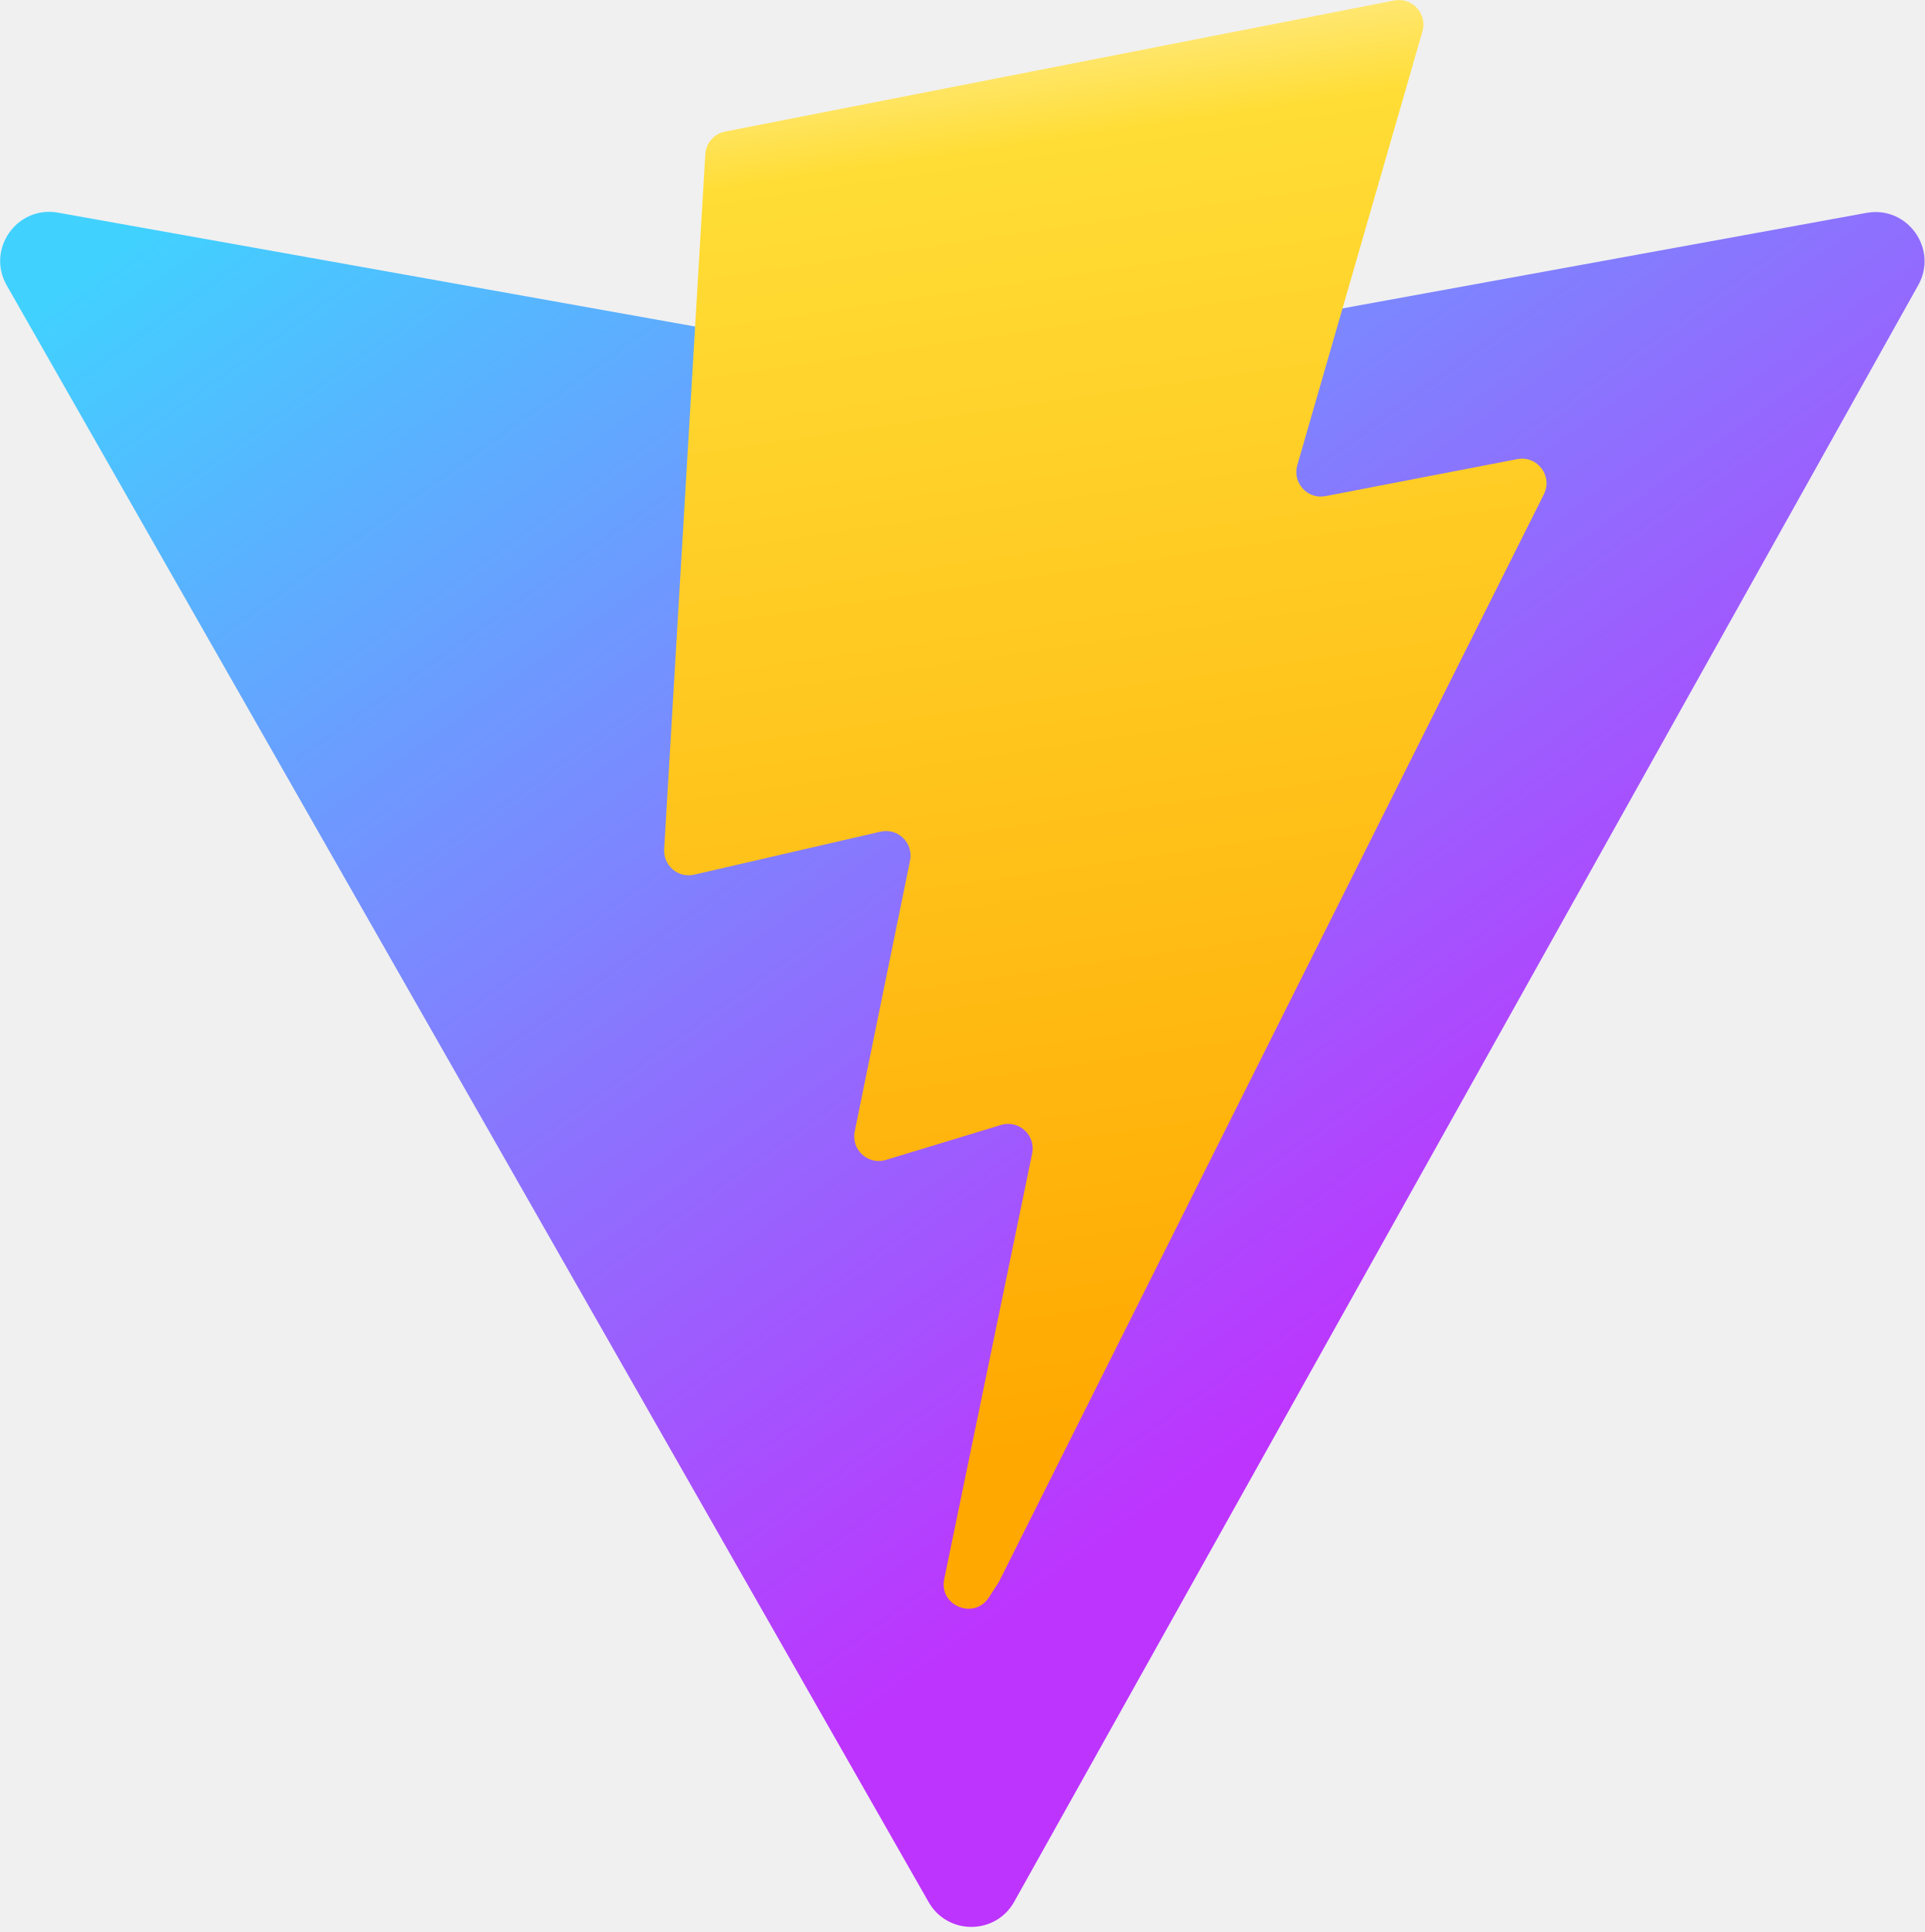
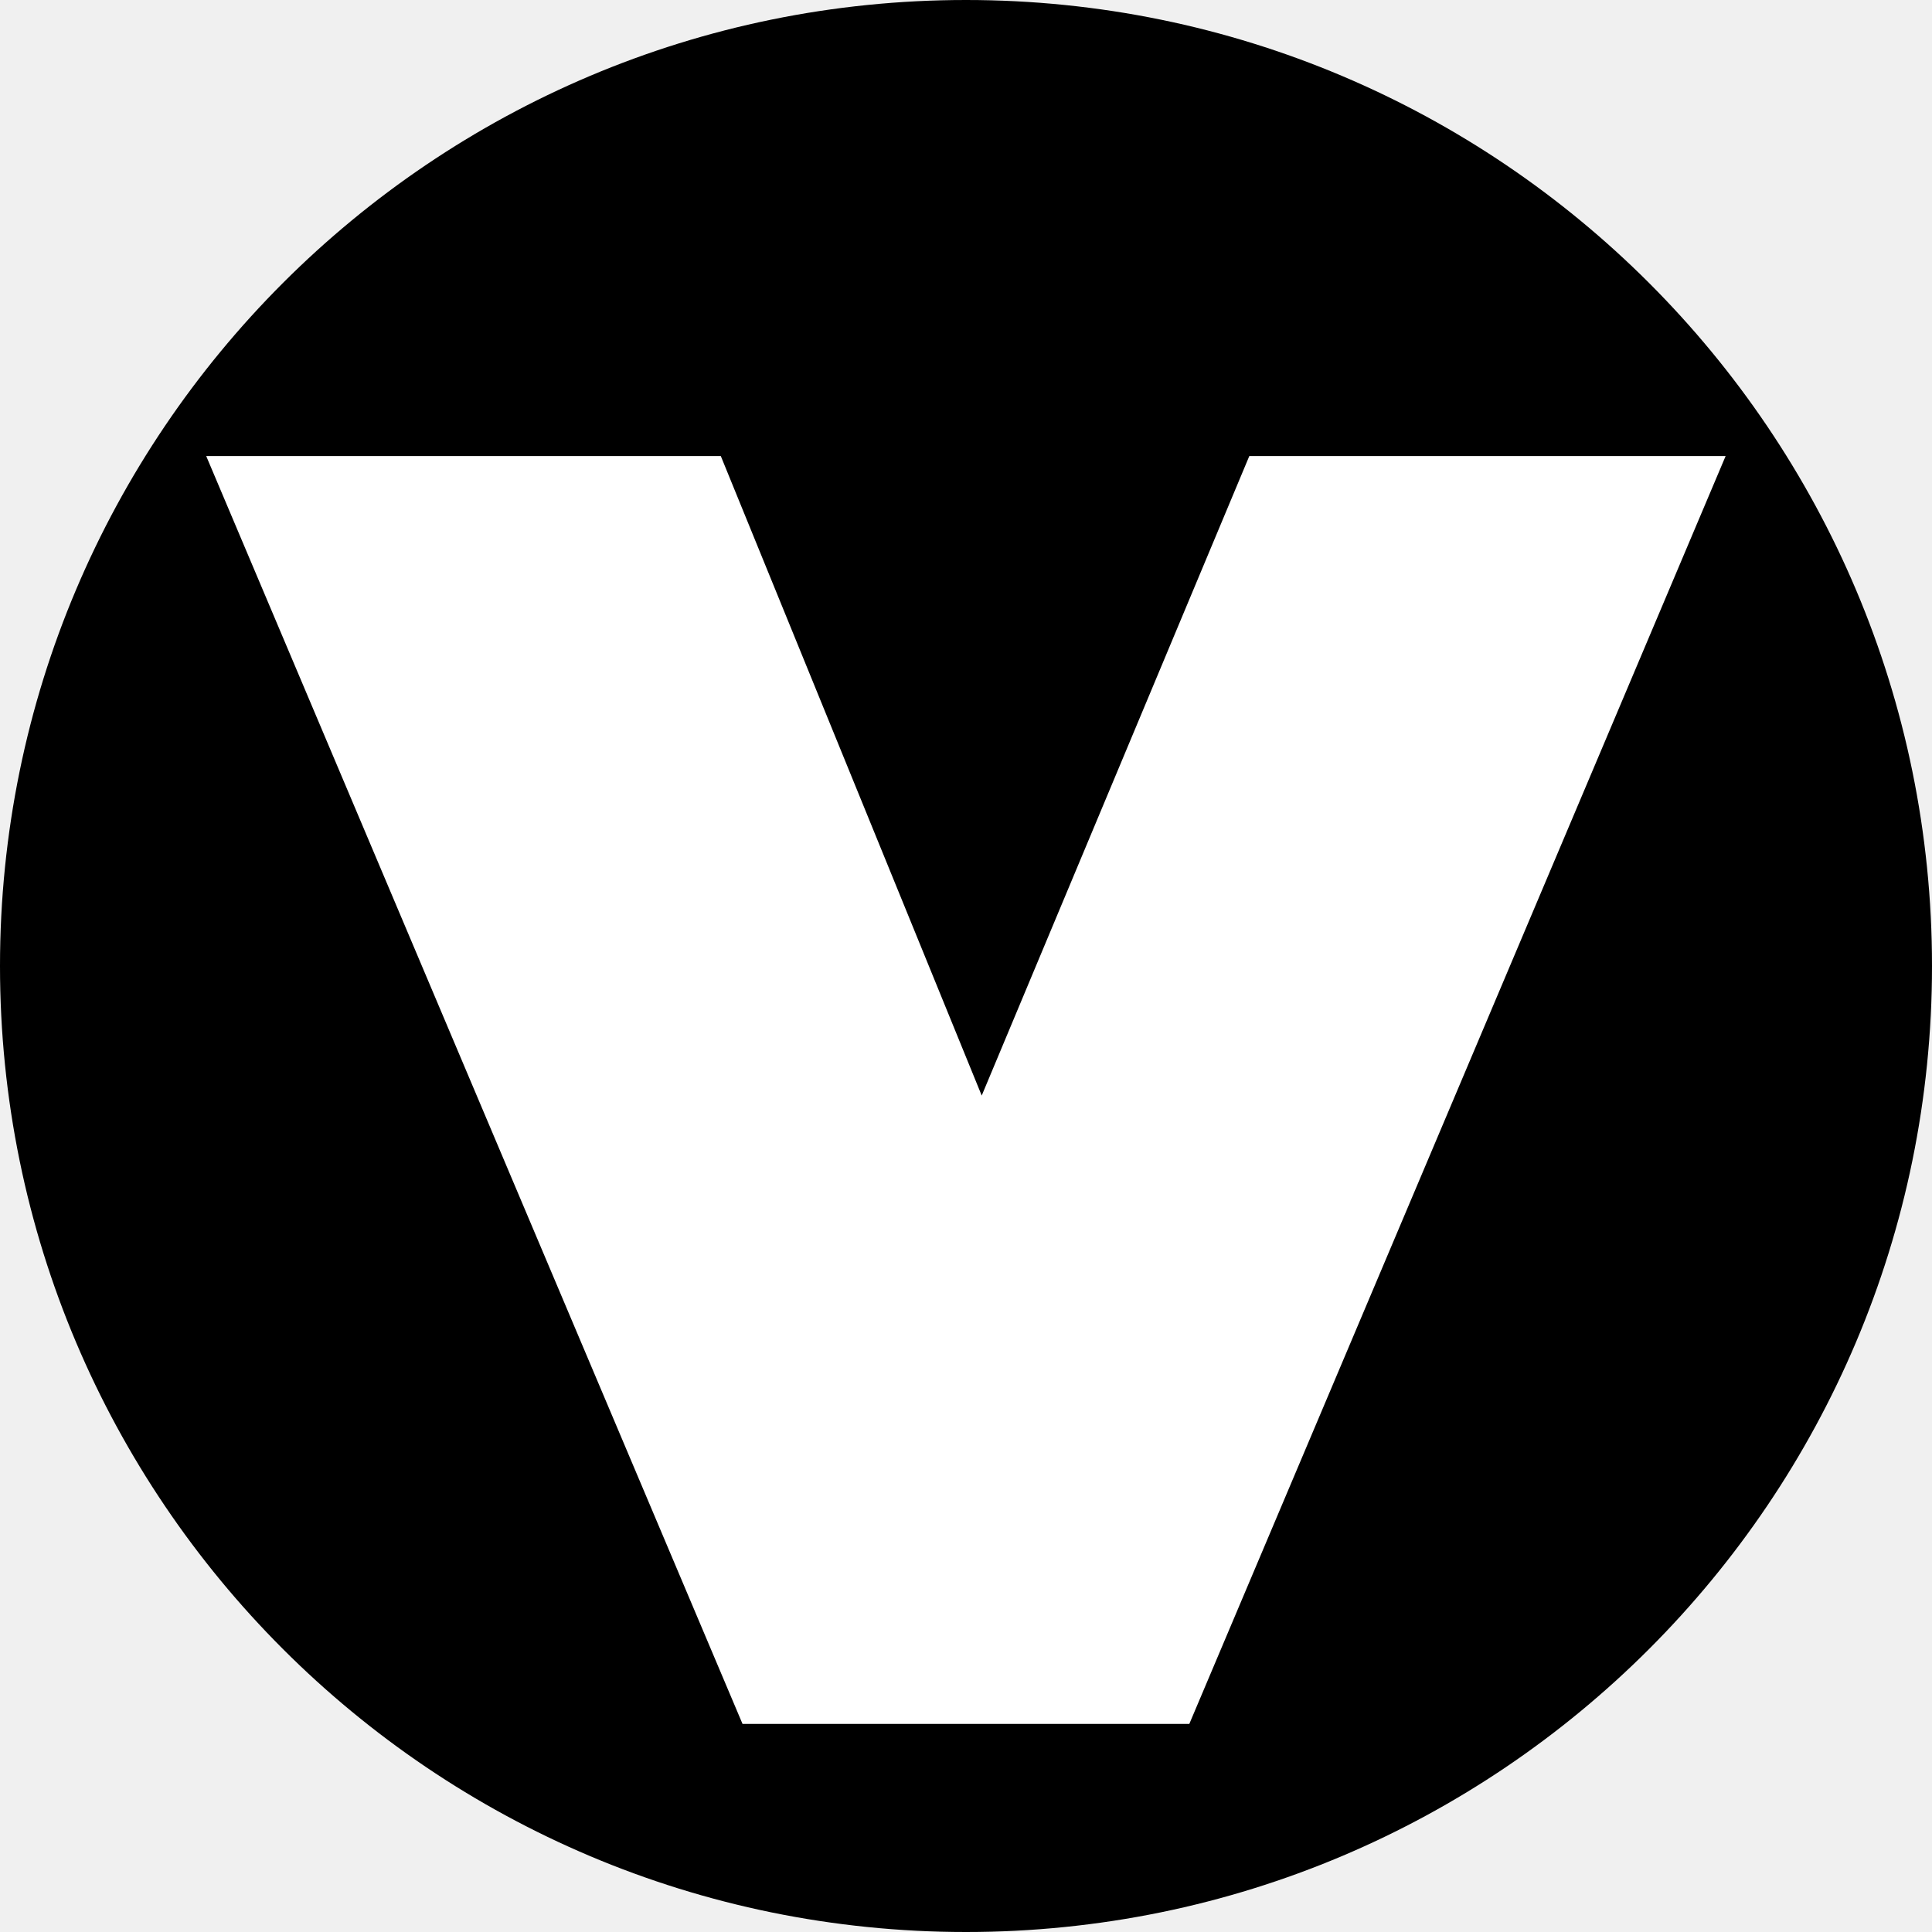
- <svg xmlns="http://www.w3.org/2000/svg" aria-hidden="true" role="img" class="iconify iconify--logos" width="31.88" height="32" preserveAspectRatio="xMidYMid meet" viewBox="0 0 256 257">
+ <svg xmlns="http://www.w3.org/2000/svg" width="128" zoomAndPan="magnify" viewBox="0 0 96 96" height="128" preserveAspectRatio="xMidYMid meet" version="1.0">
  <defs>
-     <linearGradient id="IconifyId1813088fe1fbc01fb466" x1="-.828%" x2="57.636%" y1="7.652%" y2="78.411%">
-       <stop offset="0%" stop-color="#41D1FF" />
-       <stop offset="100%" stop-color="#BD34FE" />
-     </linearGradient>
-     <linearGradient id="IconifyId1813088fe1fbc01fb467" x1="43.376%" x2="50.316%" y1="2.242%" y2="89.03%">
-       <stop offset="0%" stop-color="#FFEA83" />
-       <stop offset="8.333%" stop-color="#FFDD35" />
-       <stop offset="100%" stop-color="#FFA800" />
-     </linearGradient>
+     <clipPath id="be27fe82c1">
+       <path d="M 48 0 C 21.492 0 0 21.492 0 48 C 0 74.508 21.492 96 48 96 C 74.508 96 96 74.508 96 48 C 96 21.492 74.508 0 48 0 Z M 48 0 " clip-rule="nonzero" />
+     </clipPath>
+     <clipPath id="c44bc0b67d">
+       <path d="M 0 0 L 96 0 L 96 96 L 0 96 Z M 0 0 " clip-rule="nonzero" />
+     </clipPath>
+     <clipPath id="a9dcc76ffc">
+       <path d="M 48 0 C 21.492 0 0 21.492 0 48 C 0 74.508 21.492 96 48 96 C 74.508 96 96 74.508 96 48 C 96 21.492 74.508 0 48 0 Z M 48 0 " clip-rule="nonzero" />
+     </clipPath>
+     <clipPath id="c925fbac78">
+       <rect x="0" width="96" y="0" height="96" />
+     </clipPath>
+     <clipPath id="33421fcf55">
+       <path d="M 10.18 22.66 L 85.93 22.66 L 85.93 85.66 L 10.18 85.66 Z M 10.18 22.66 " clip-rule="nonzero" />
+     </clipPath>
  </defs>
-   <path fill="url(#IconifyId1813088fe1fbc01fb466)" d="M255.153 37.938L134.897 252.976c-2.483 4.44-8.862 4.466-11.382.048L.875 37.958c-2.746-4.814 1.371-10.646 6.827-9.67l120.385 21.517a6.537 6.537 0 0 0 2.322-.004l117.867-21.483c5.438-.991 9.574 4.796 6.877 9.62Z" />
-   <path fill="url(#IconifyId1813088fe1fbc01fb467)" d="M185.432.063L96.44 17.501a3.268 3.268 0 0 0-2.634 3.014l-5.474 92.456a3.268 3.268 0 0 0 3.997 3.378l24.777-5.718c2.318-.535 4.413 1.507 3.936 3.838l-7.361 36.047c-.495 2.426 1.782 4.5 4.151 3.78l15.304-4.649c2.372-.72 4.652 1.36 4.15 3.788l-11.698 56.621c-.732 3.542 3.979 5.473 5.943 2.437l1.313-2.028l72.516-144.72c1.215-2.423-.88-5.186-3.54-4.672l-25.505 4.922c-2.396.462-4.435-1.77-3.759-4.114l16.646-57.705c.677-2.35-1.37-4.583-3.769-4.113Z" />
+   <g clip-path="url(#be27fe82c1)">
+     <g transform="matrix(1, 0, 0, 1, 0, -0.000000000000008101)">
+       <g clip-path="url(#c925fbac78)">
+         <g clip-path="url(#c44bc0b67d)">
+           <g clip-path="url(#a9dcc76ffc)">
+             <rect x="-21.12" width="138.24" fill="#000000" height="138.24" y="-21.12" fill-opacity="1" />
+           </g>
+         </g>
+       </g>
+     </g>
+   </g>
+   <g clip-path="url(#33421fcf55)">
+     <path fill="#ffffff" d="M 62.078 22.66 L 48.781 54.438 L 35.816 22.66 L 10.246 22.66 L 36.945 85.777 L 59.047 85.777 L 85.746 22.66 Z M 62.078 22.66 " fill-opacity="1" fill-rule="nonzero" />
+   </g>
</svg>
